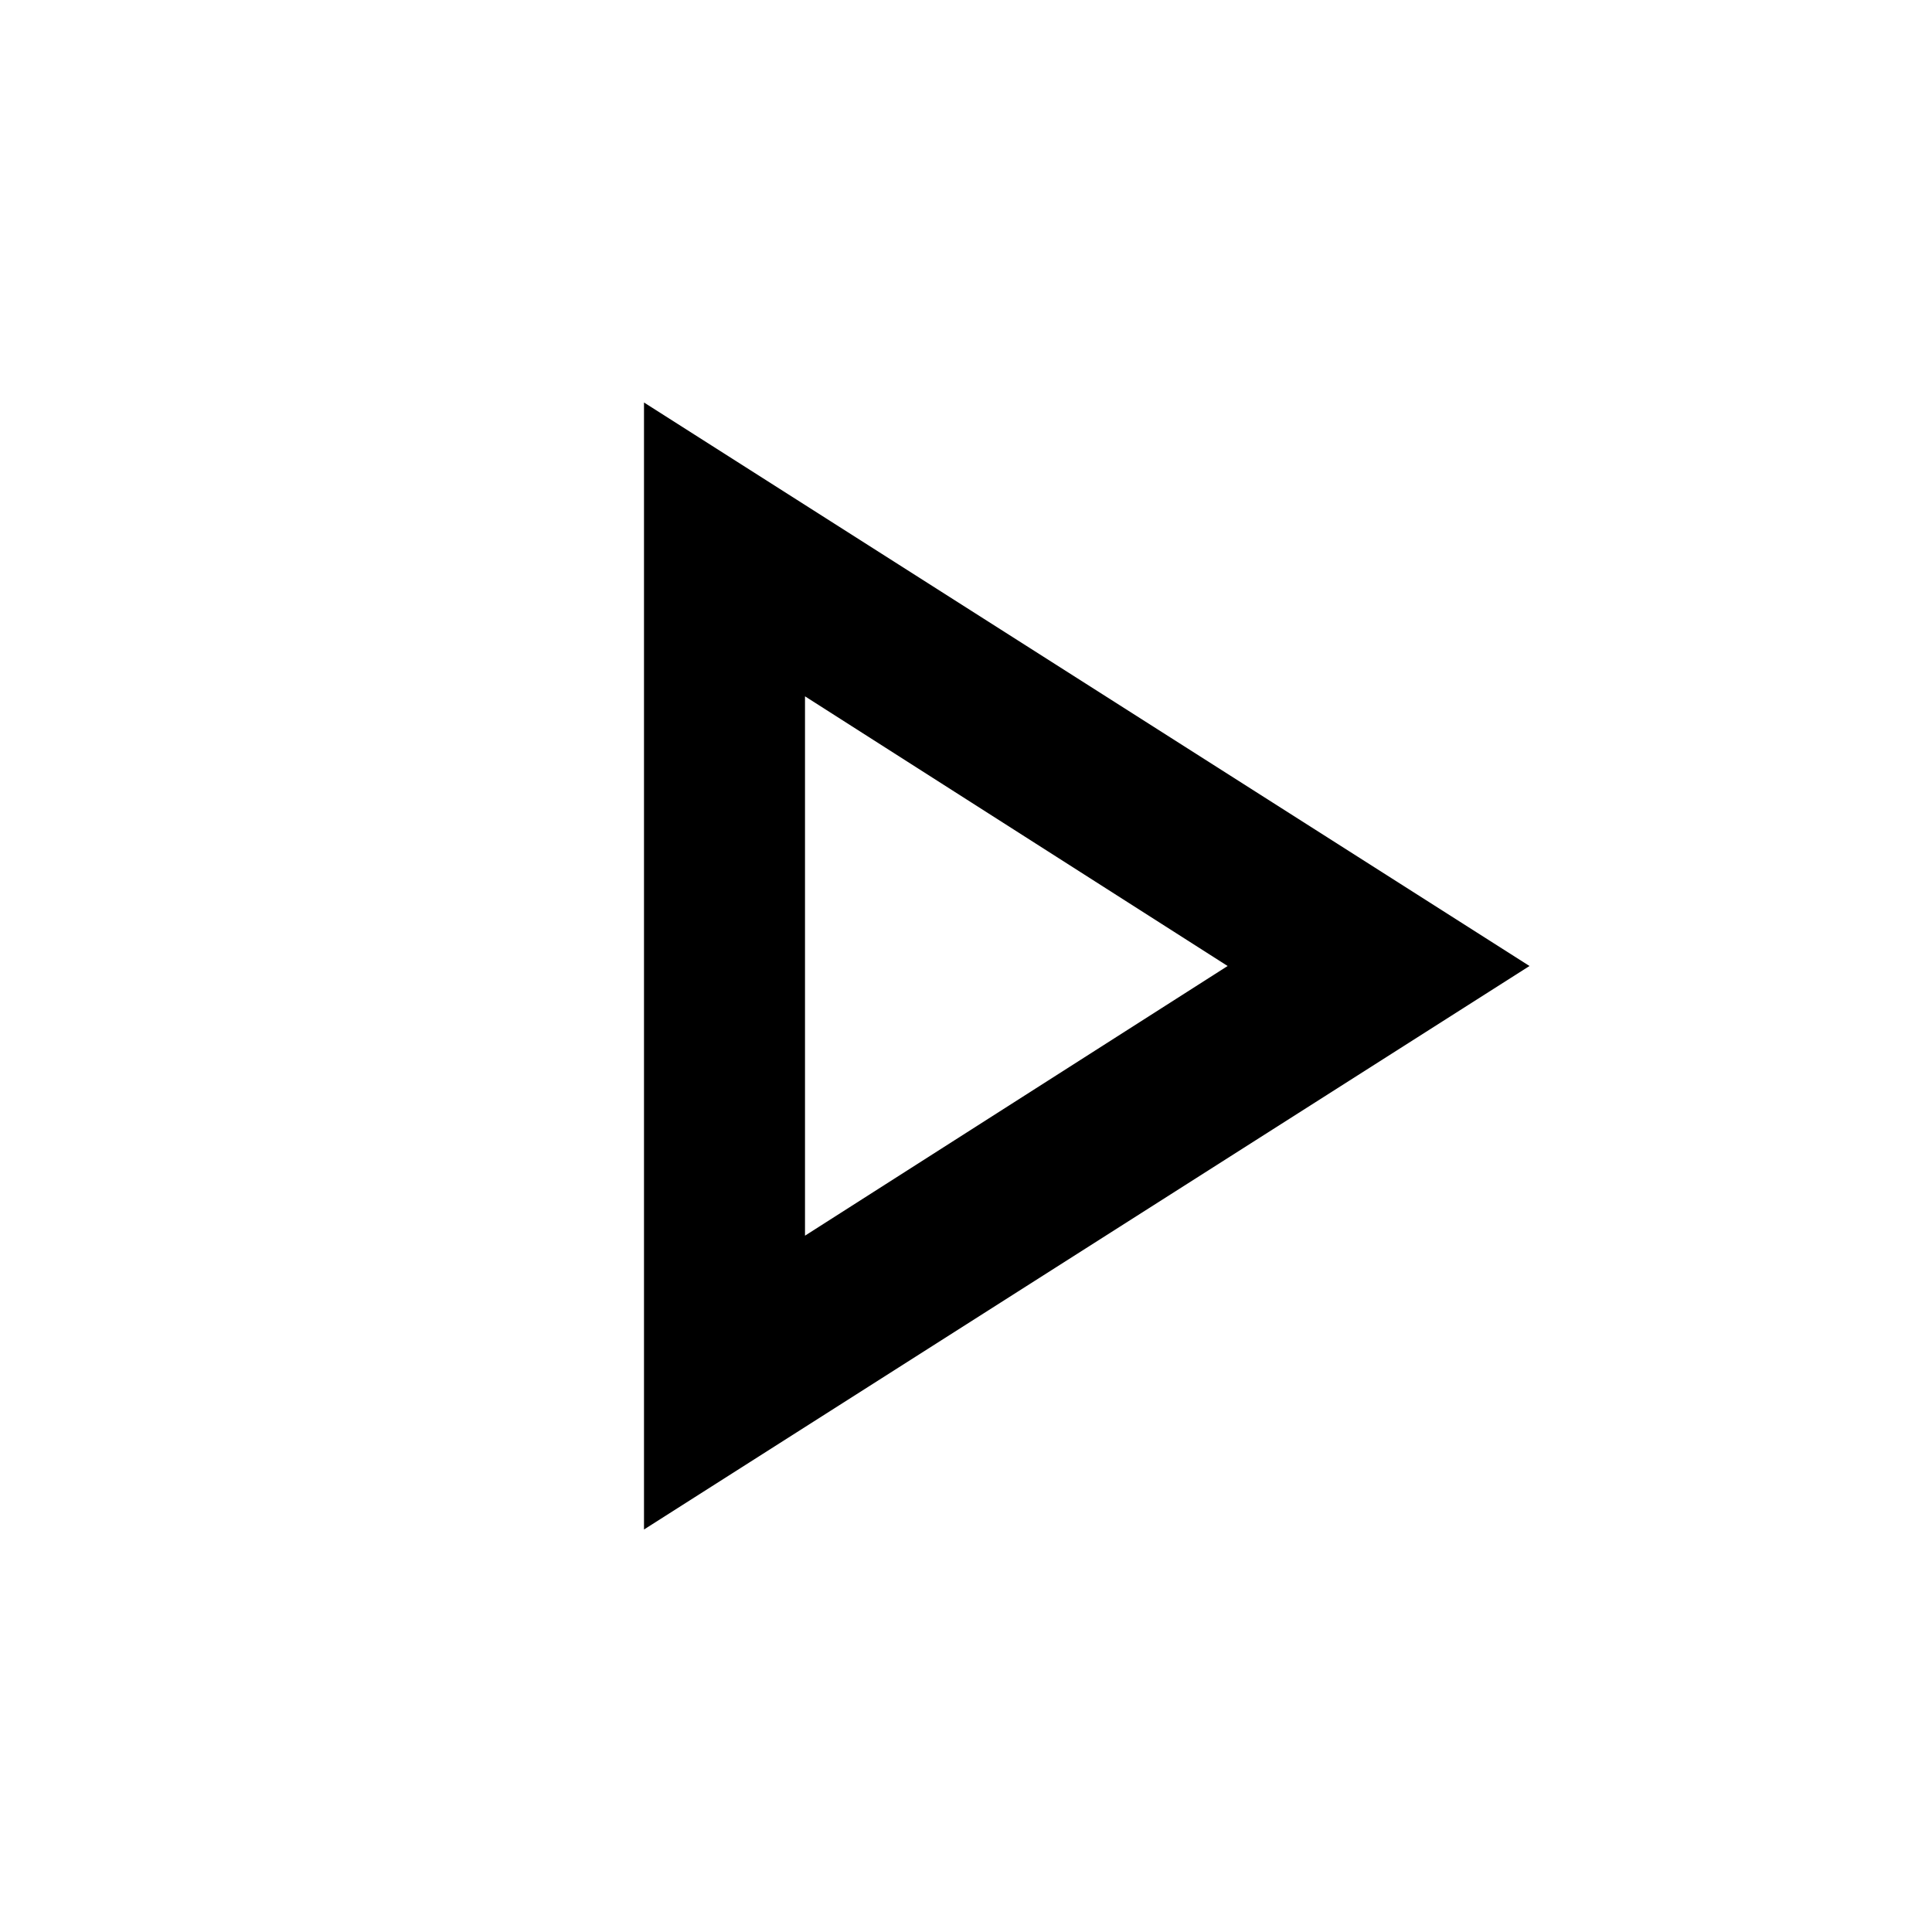
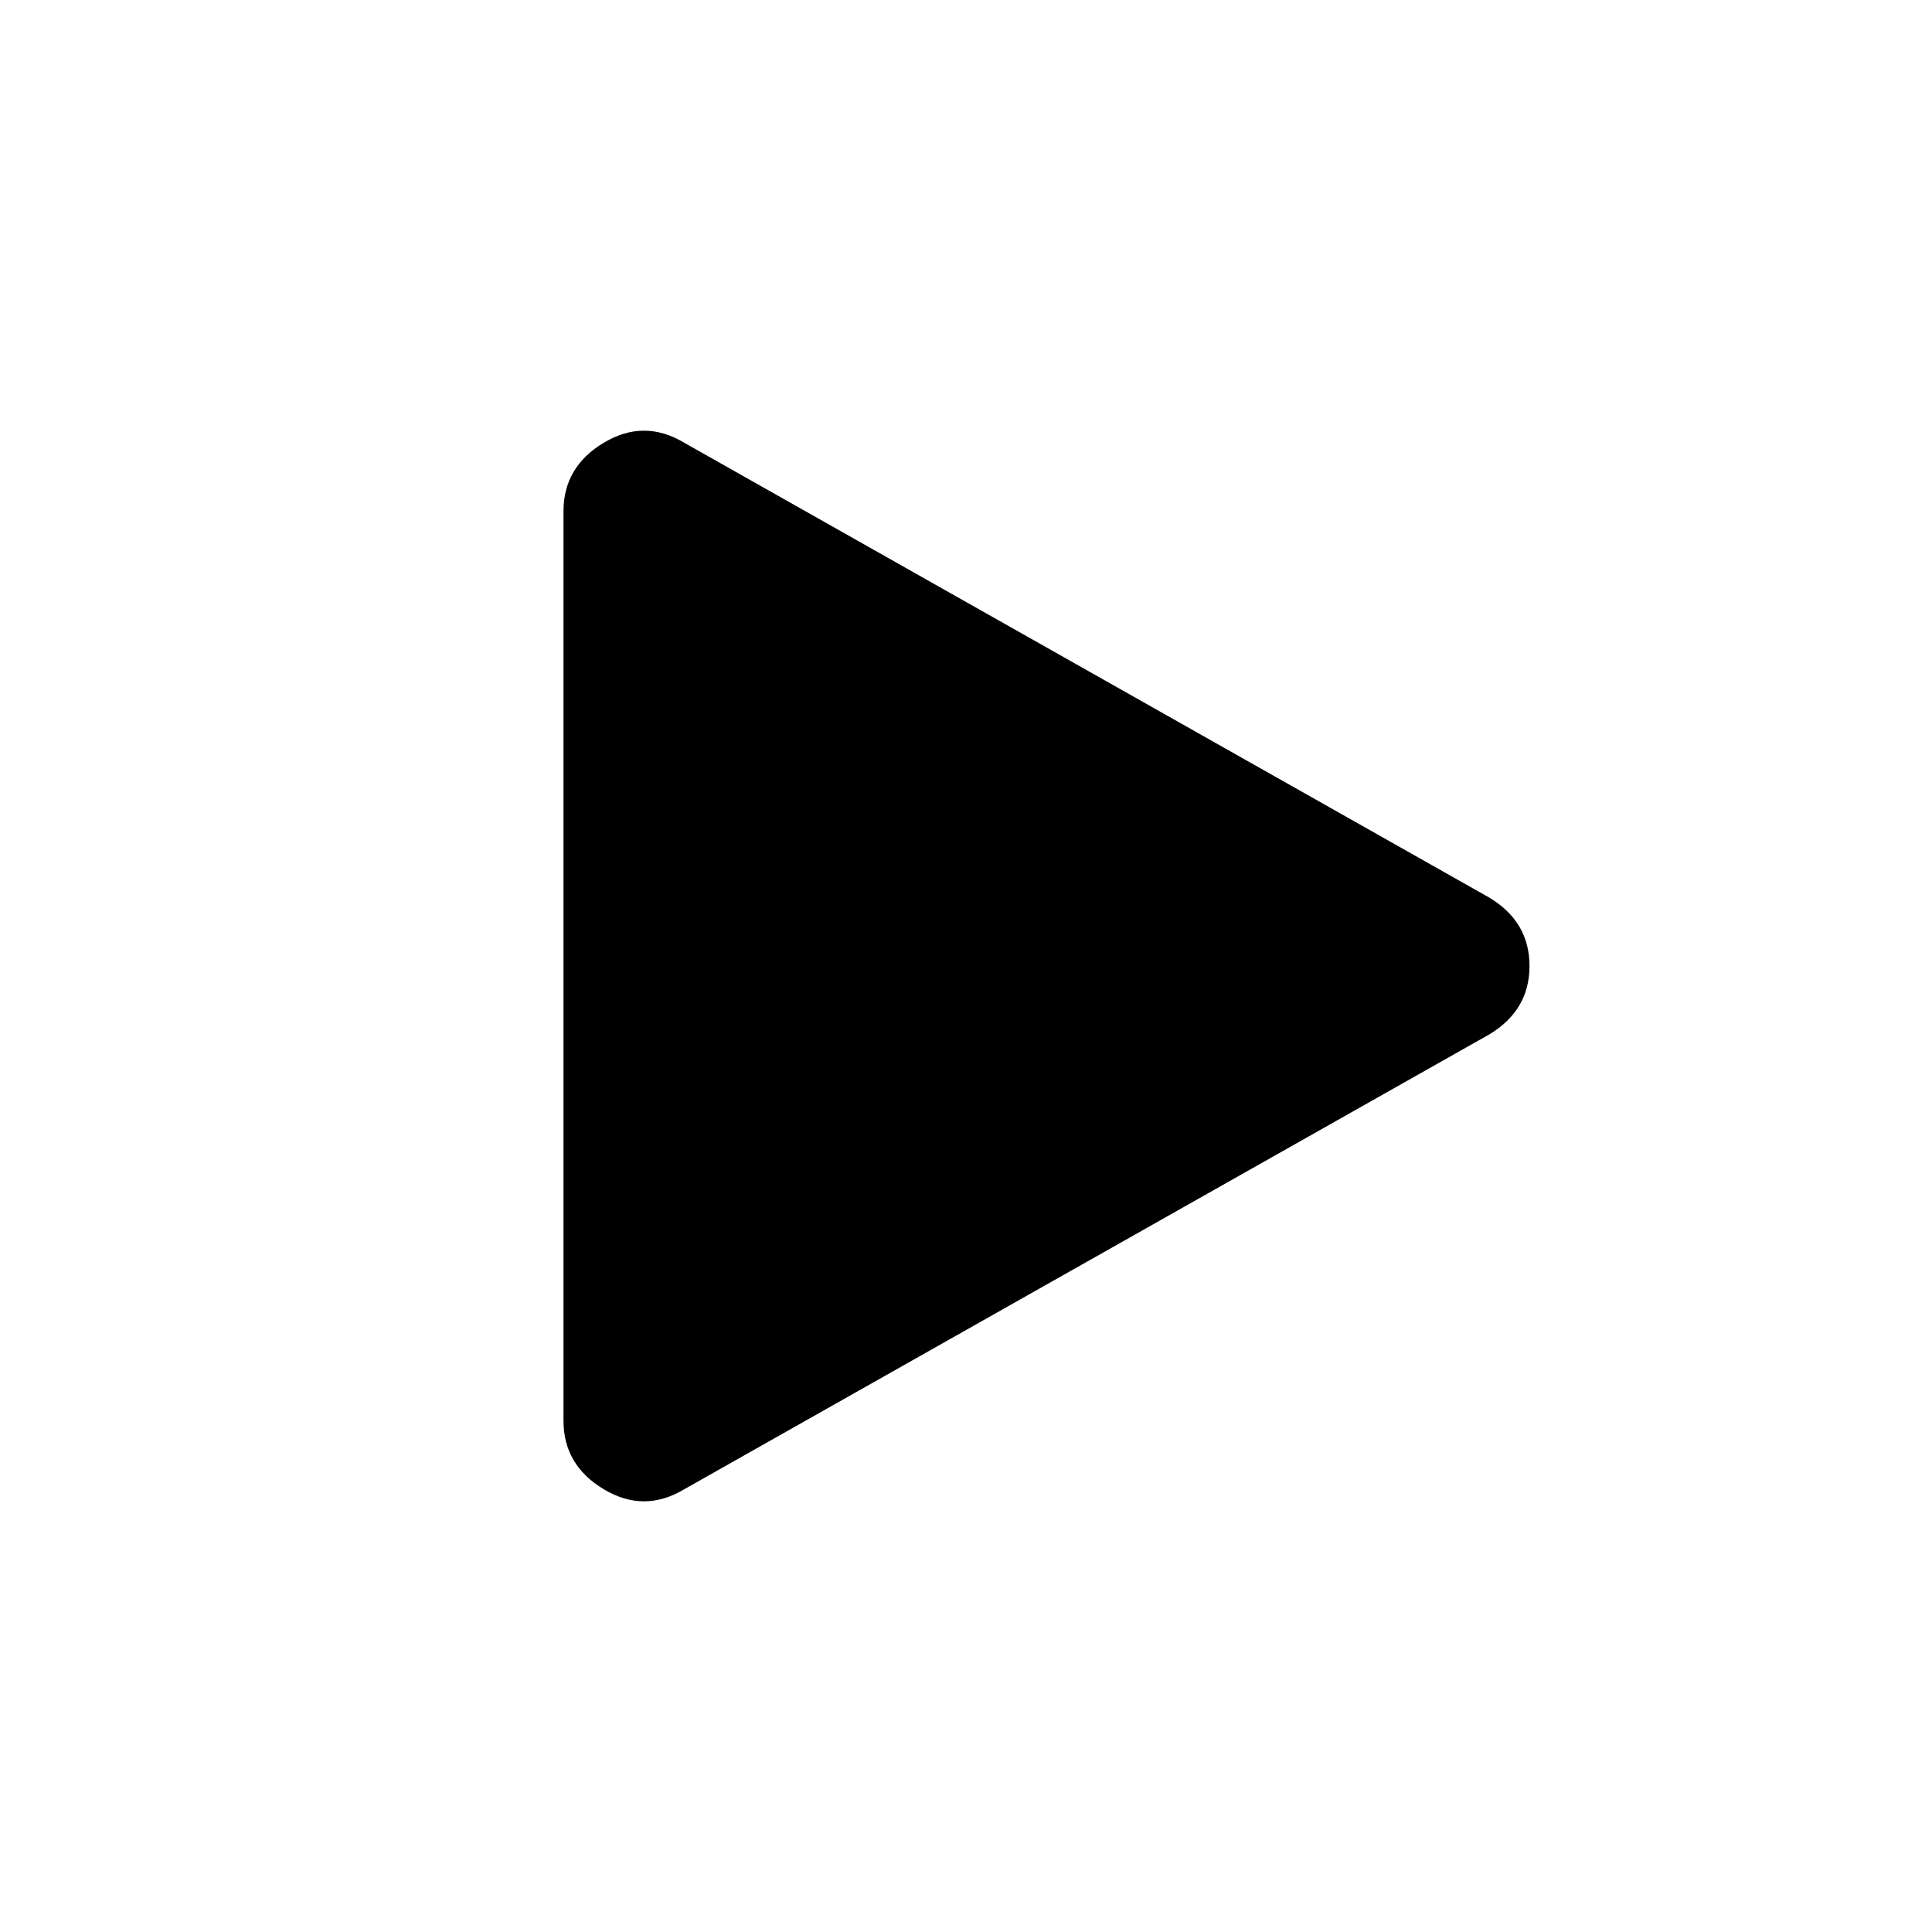
<svg xmlns="http://www.w3.org/2000/svg" height="24px" viewBox="0 -960 960 960" width="24px" fill="currentColor">
-   <path d="M320-200v-560l440 280-440 280Zm80-280Zm0 134 210-134-210-134v268Z" />
+   <path d="M340-220q-20 12-40 0t-20-34v-452q0-22 20-34t40 0l400 226q20 12 20 34t-20 34L340-220Z" />
</svg>
